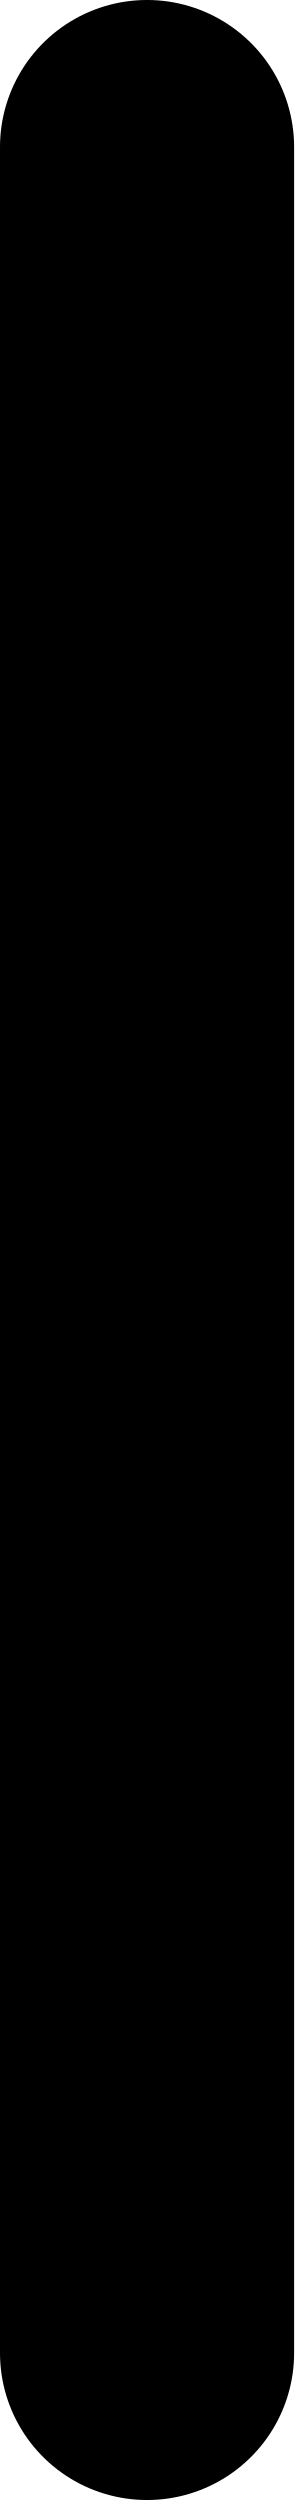
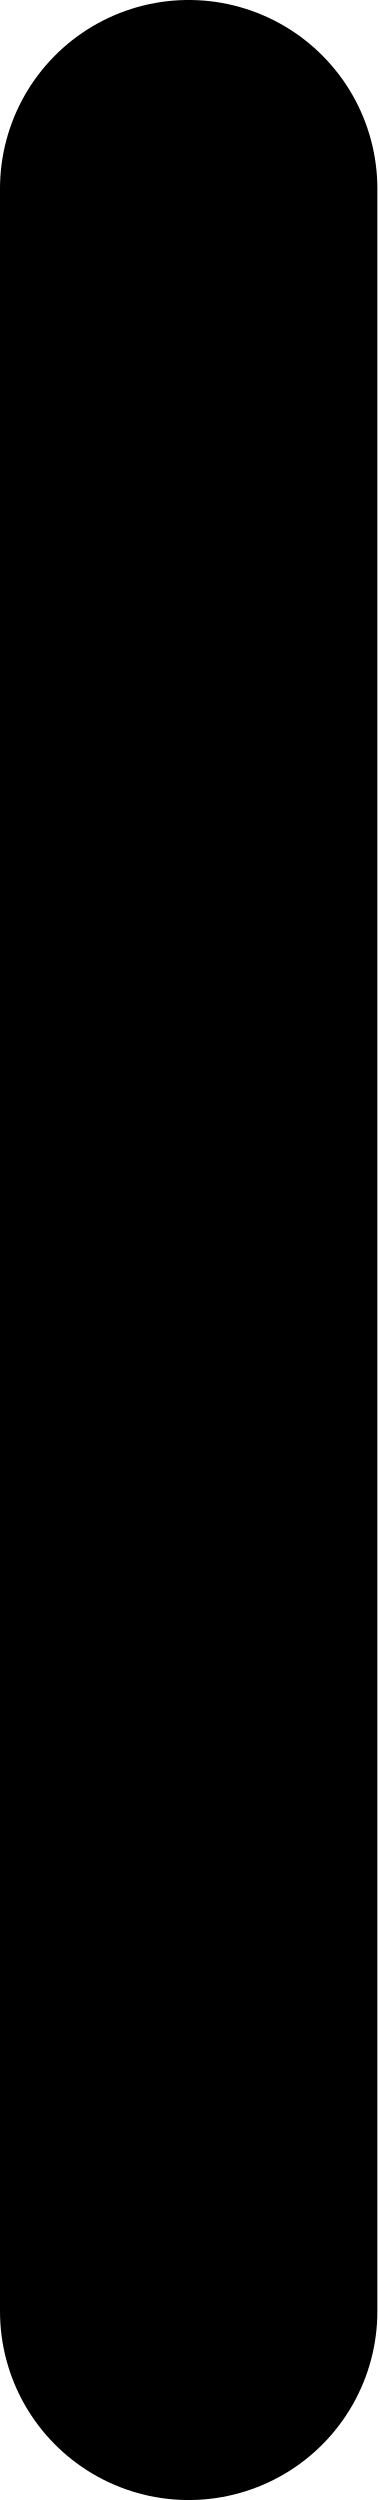
- <svg xmlns="http://www.w3.org/2000/svg" version="1.1" width="4pt" height="34pt" viewBox="-16.591 70.858 4 34">
+ <svg xmlns="http://www.w3.org/2000/svg" version="1.1" width="4pt" height="26.5pt" viewBox="-5.341 67.108 4 26.5">
  <g id="page1">
-     <g transform="matrix(0.996264 0 0 0.996264 -16.5906 70.8583)">
-       <path d="M 2.007 2.007L 2.007 32.12" fill="none" stroke="#000000" stroke-linecap="round" stroke-linejoin="round" stroke-miterlimit="10.037" stroke-width="4.015" />
+     <g transform="matrix(0.996264 0 0 0.996264 -5.34055 67.1083)">
+       <path d="M 2.007 2.007L 2.007 24.592" fill="none" stroke="#000000" stroke-linecap="round" stroke-linejoin="round" stroke-miterlimit="10.037" stroke-width="4.015" />
    </g>
  </g>
</svg>
